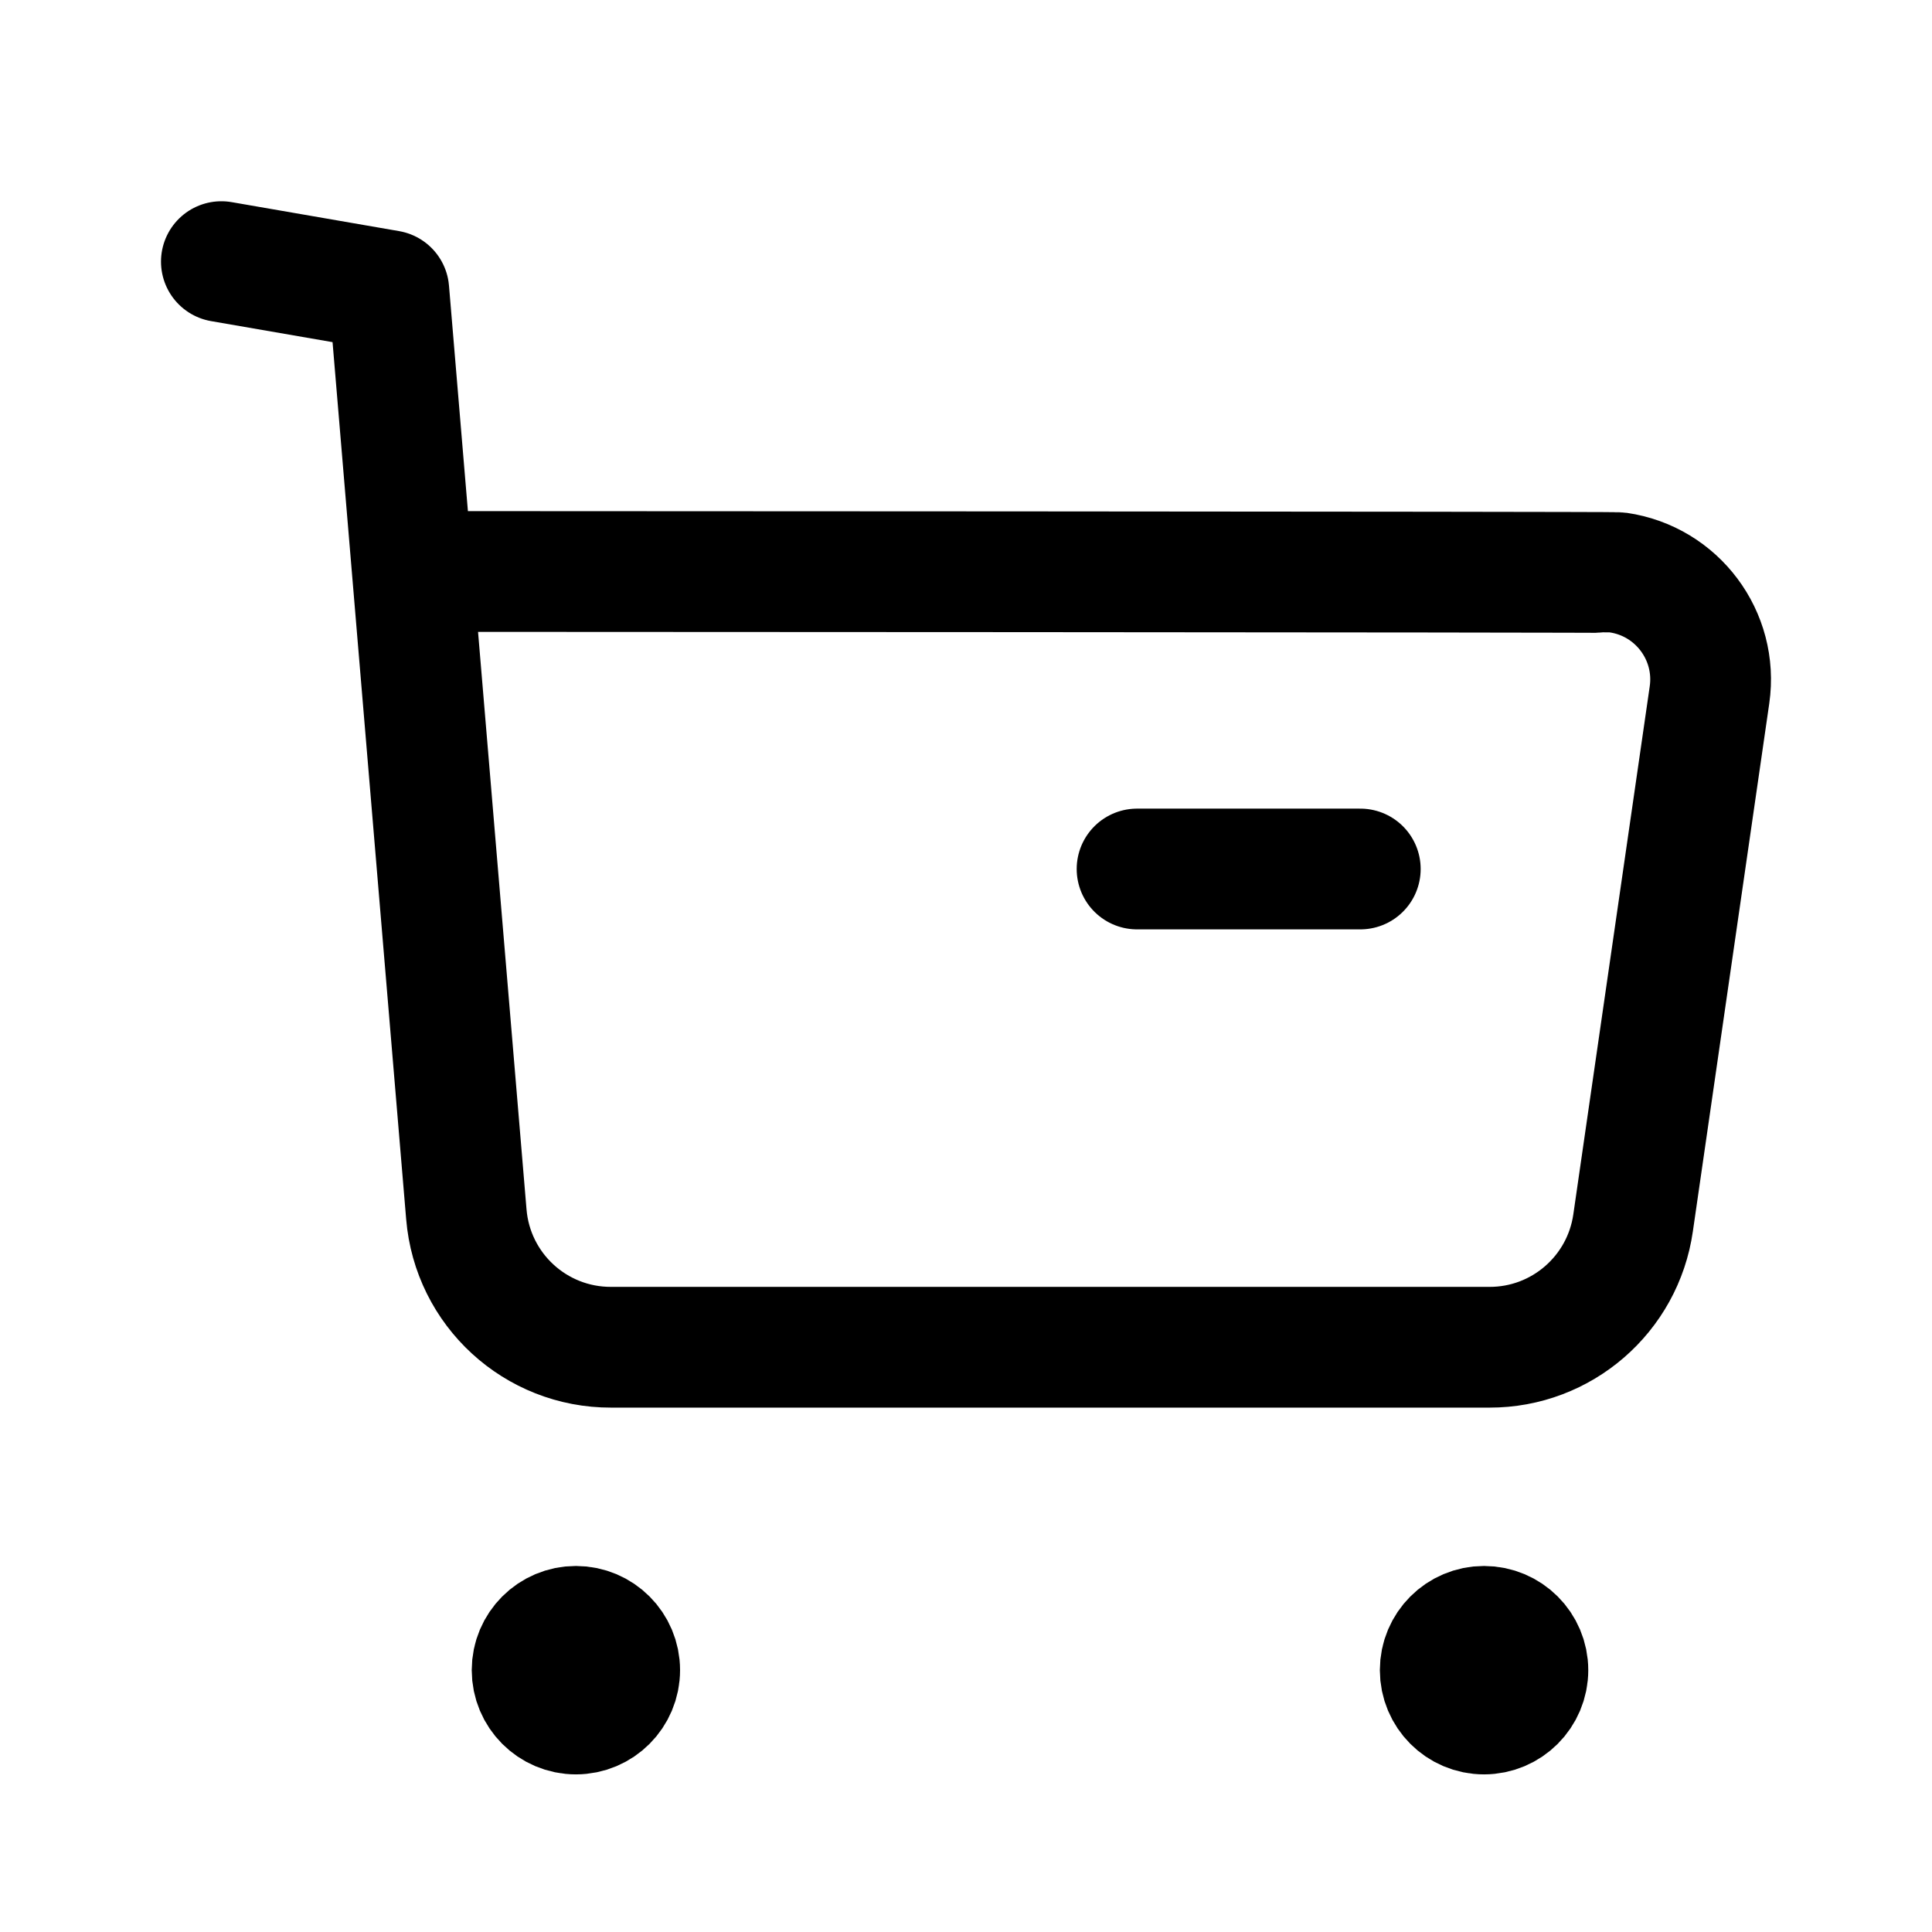
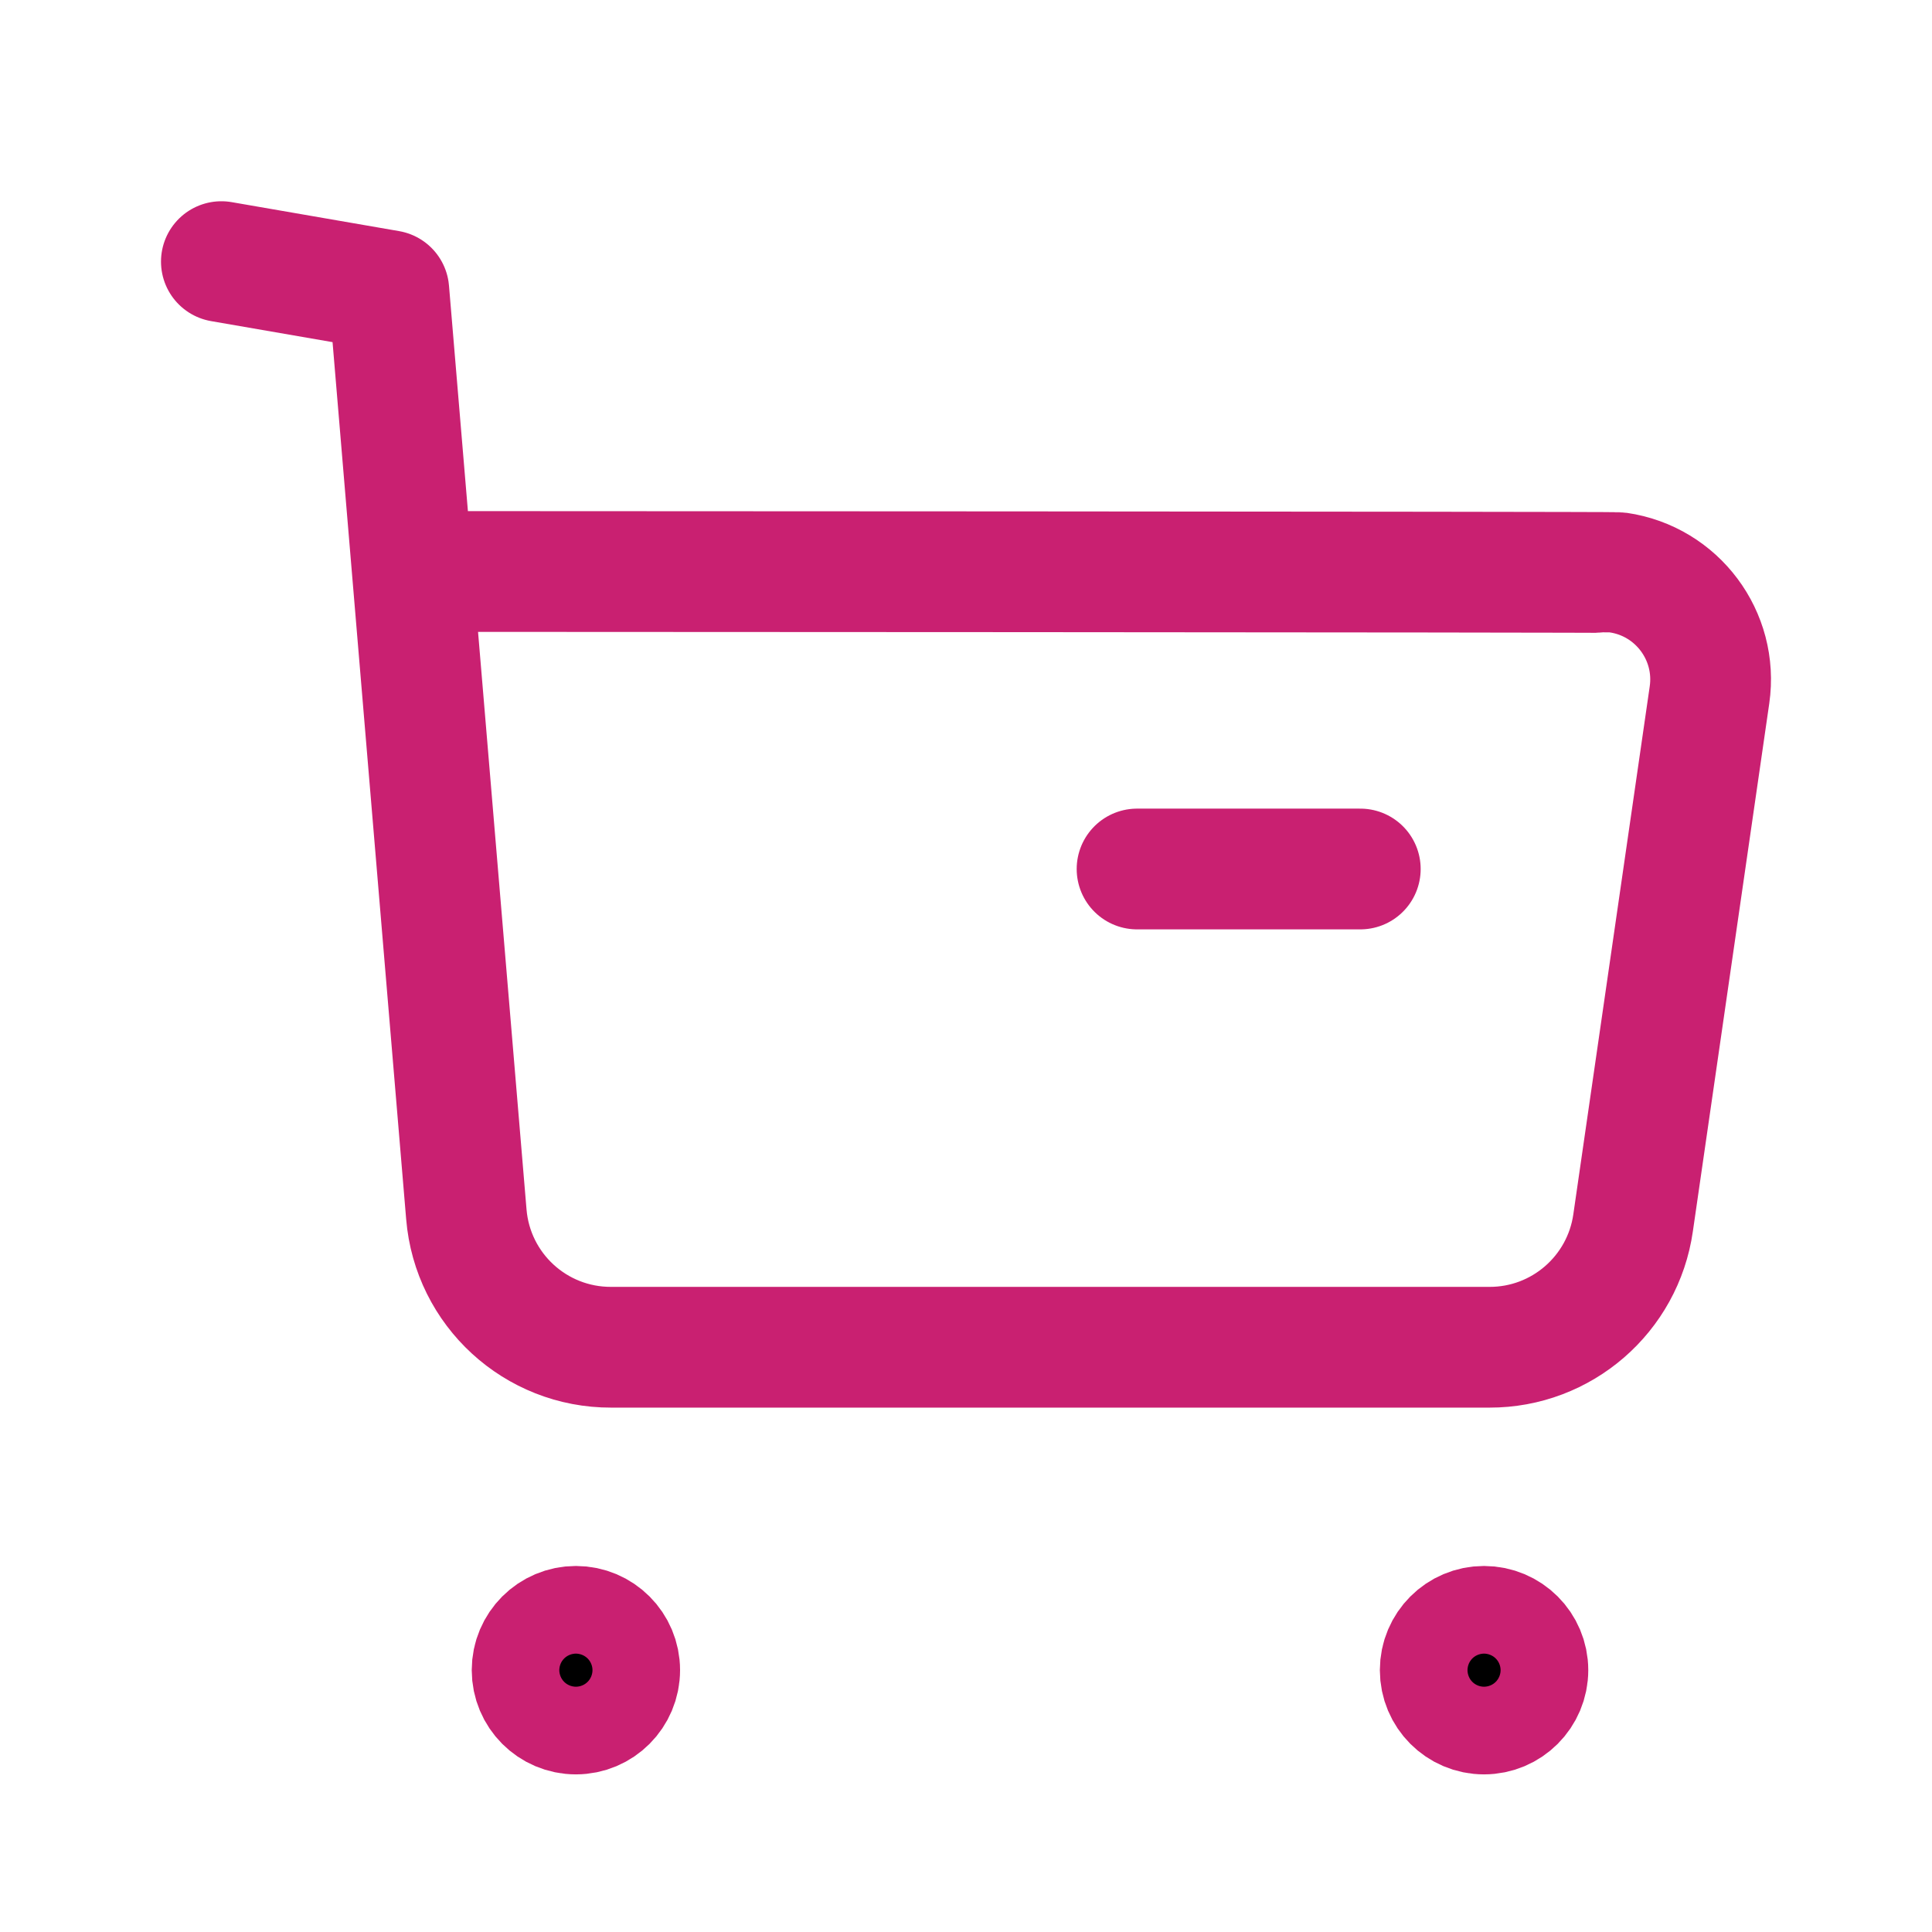
<svg xmlns="http://www.w3.org/2000/svg" fill="none" height="24" viewBox="0 0 24 24" width="24">
-   <g stroke="#000" stroke-linecap="round" stroke-linejoin="round" stroke-width="1.5">
+   <g stroke="#C92071" stroke-linecap="round" stroke-linejoin="round" stroke-width="1.5">
    <path d="m2.75 3.25 2.08.36.963 11.473c.077.937.86 1.656 1.8 1.653h10.909c.897.002 1.658-.658 1.785-1.546l.949-6.558c.106-.733-.403-1.413-1.135-1.519-.064-.009-14.937-.014-14.937-.014" />
    <path d="m14.125 10.795h2.773" />
    <g clip-rule="evenodd" fill="#000" fill-rule="evenodd">
      <path d="m7.154 20.203c.301 0 .544.244.544.544 0 .301-.243.545-.544.545s-.544-.244-.544-.545c0-.3.243-.544.544-.544z" />
      <path d="m18.435 20.203c.301 0 .545.244.545.544 0 .301-.244.545-.545.545s-.544-.244-.544-.545c0-.3.243-.544.544-.544z" />
    </g>
  </g>
</svg>
